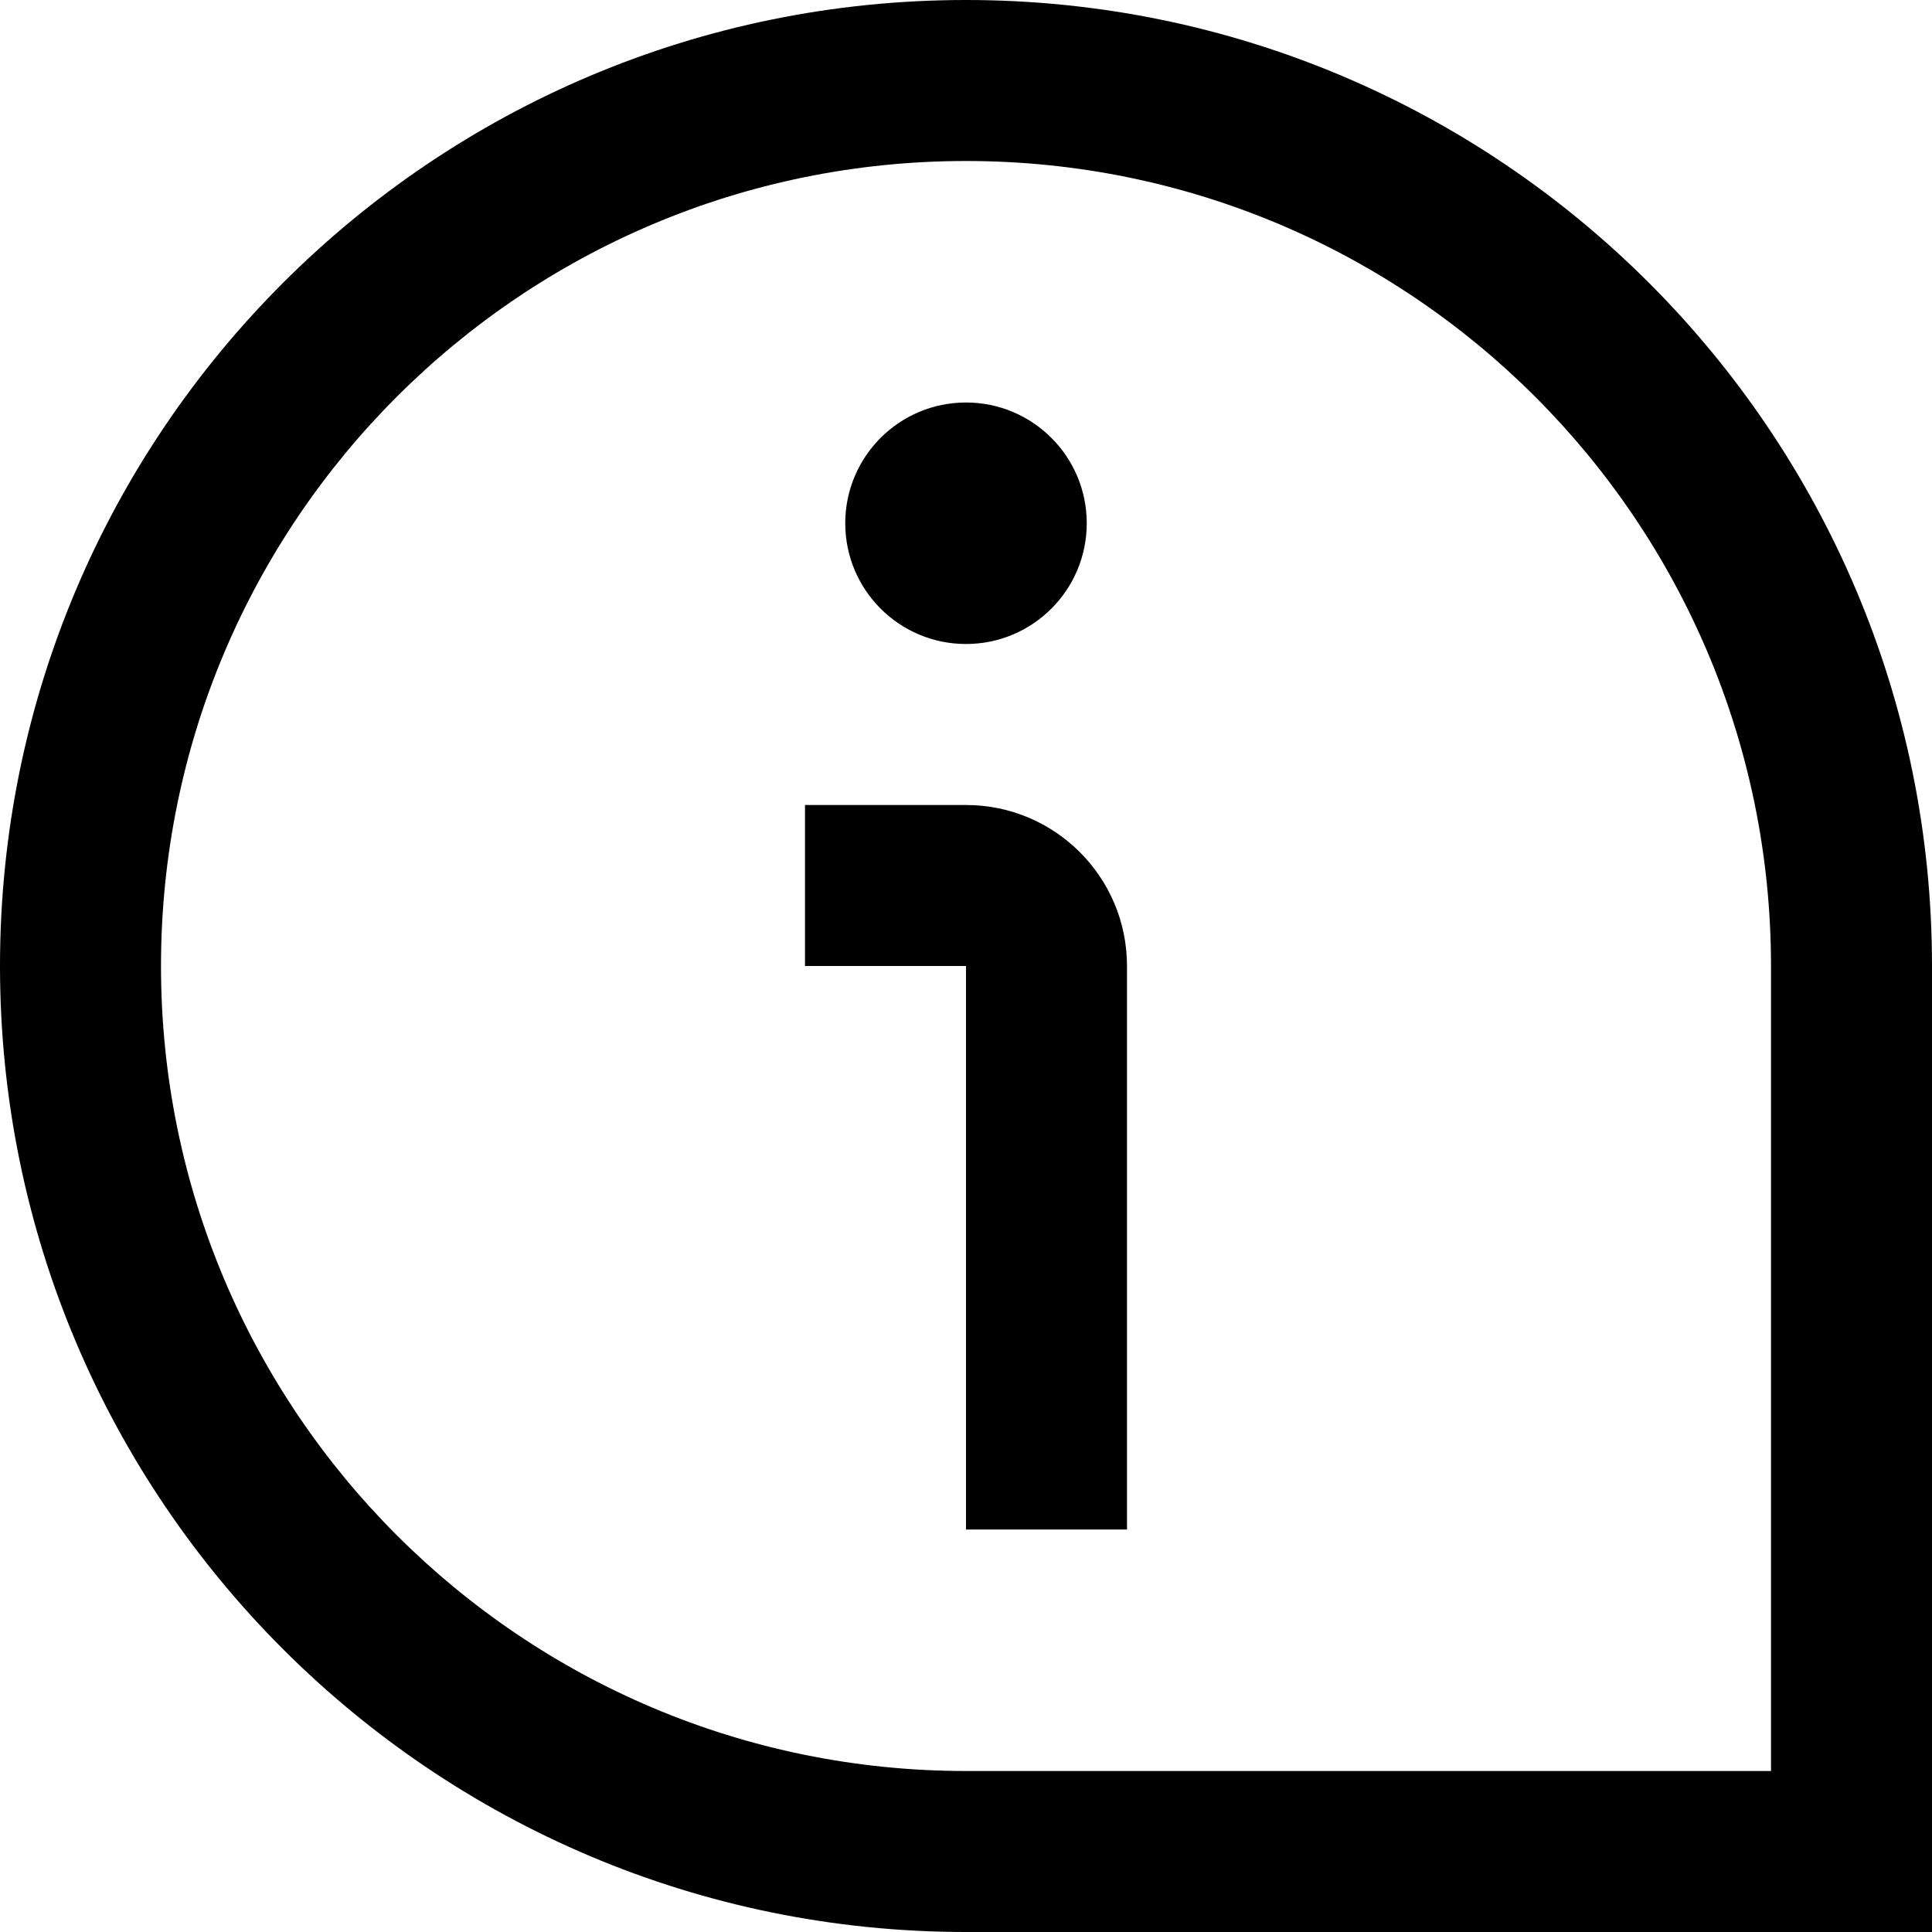
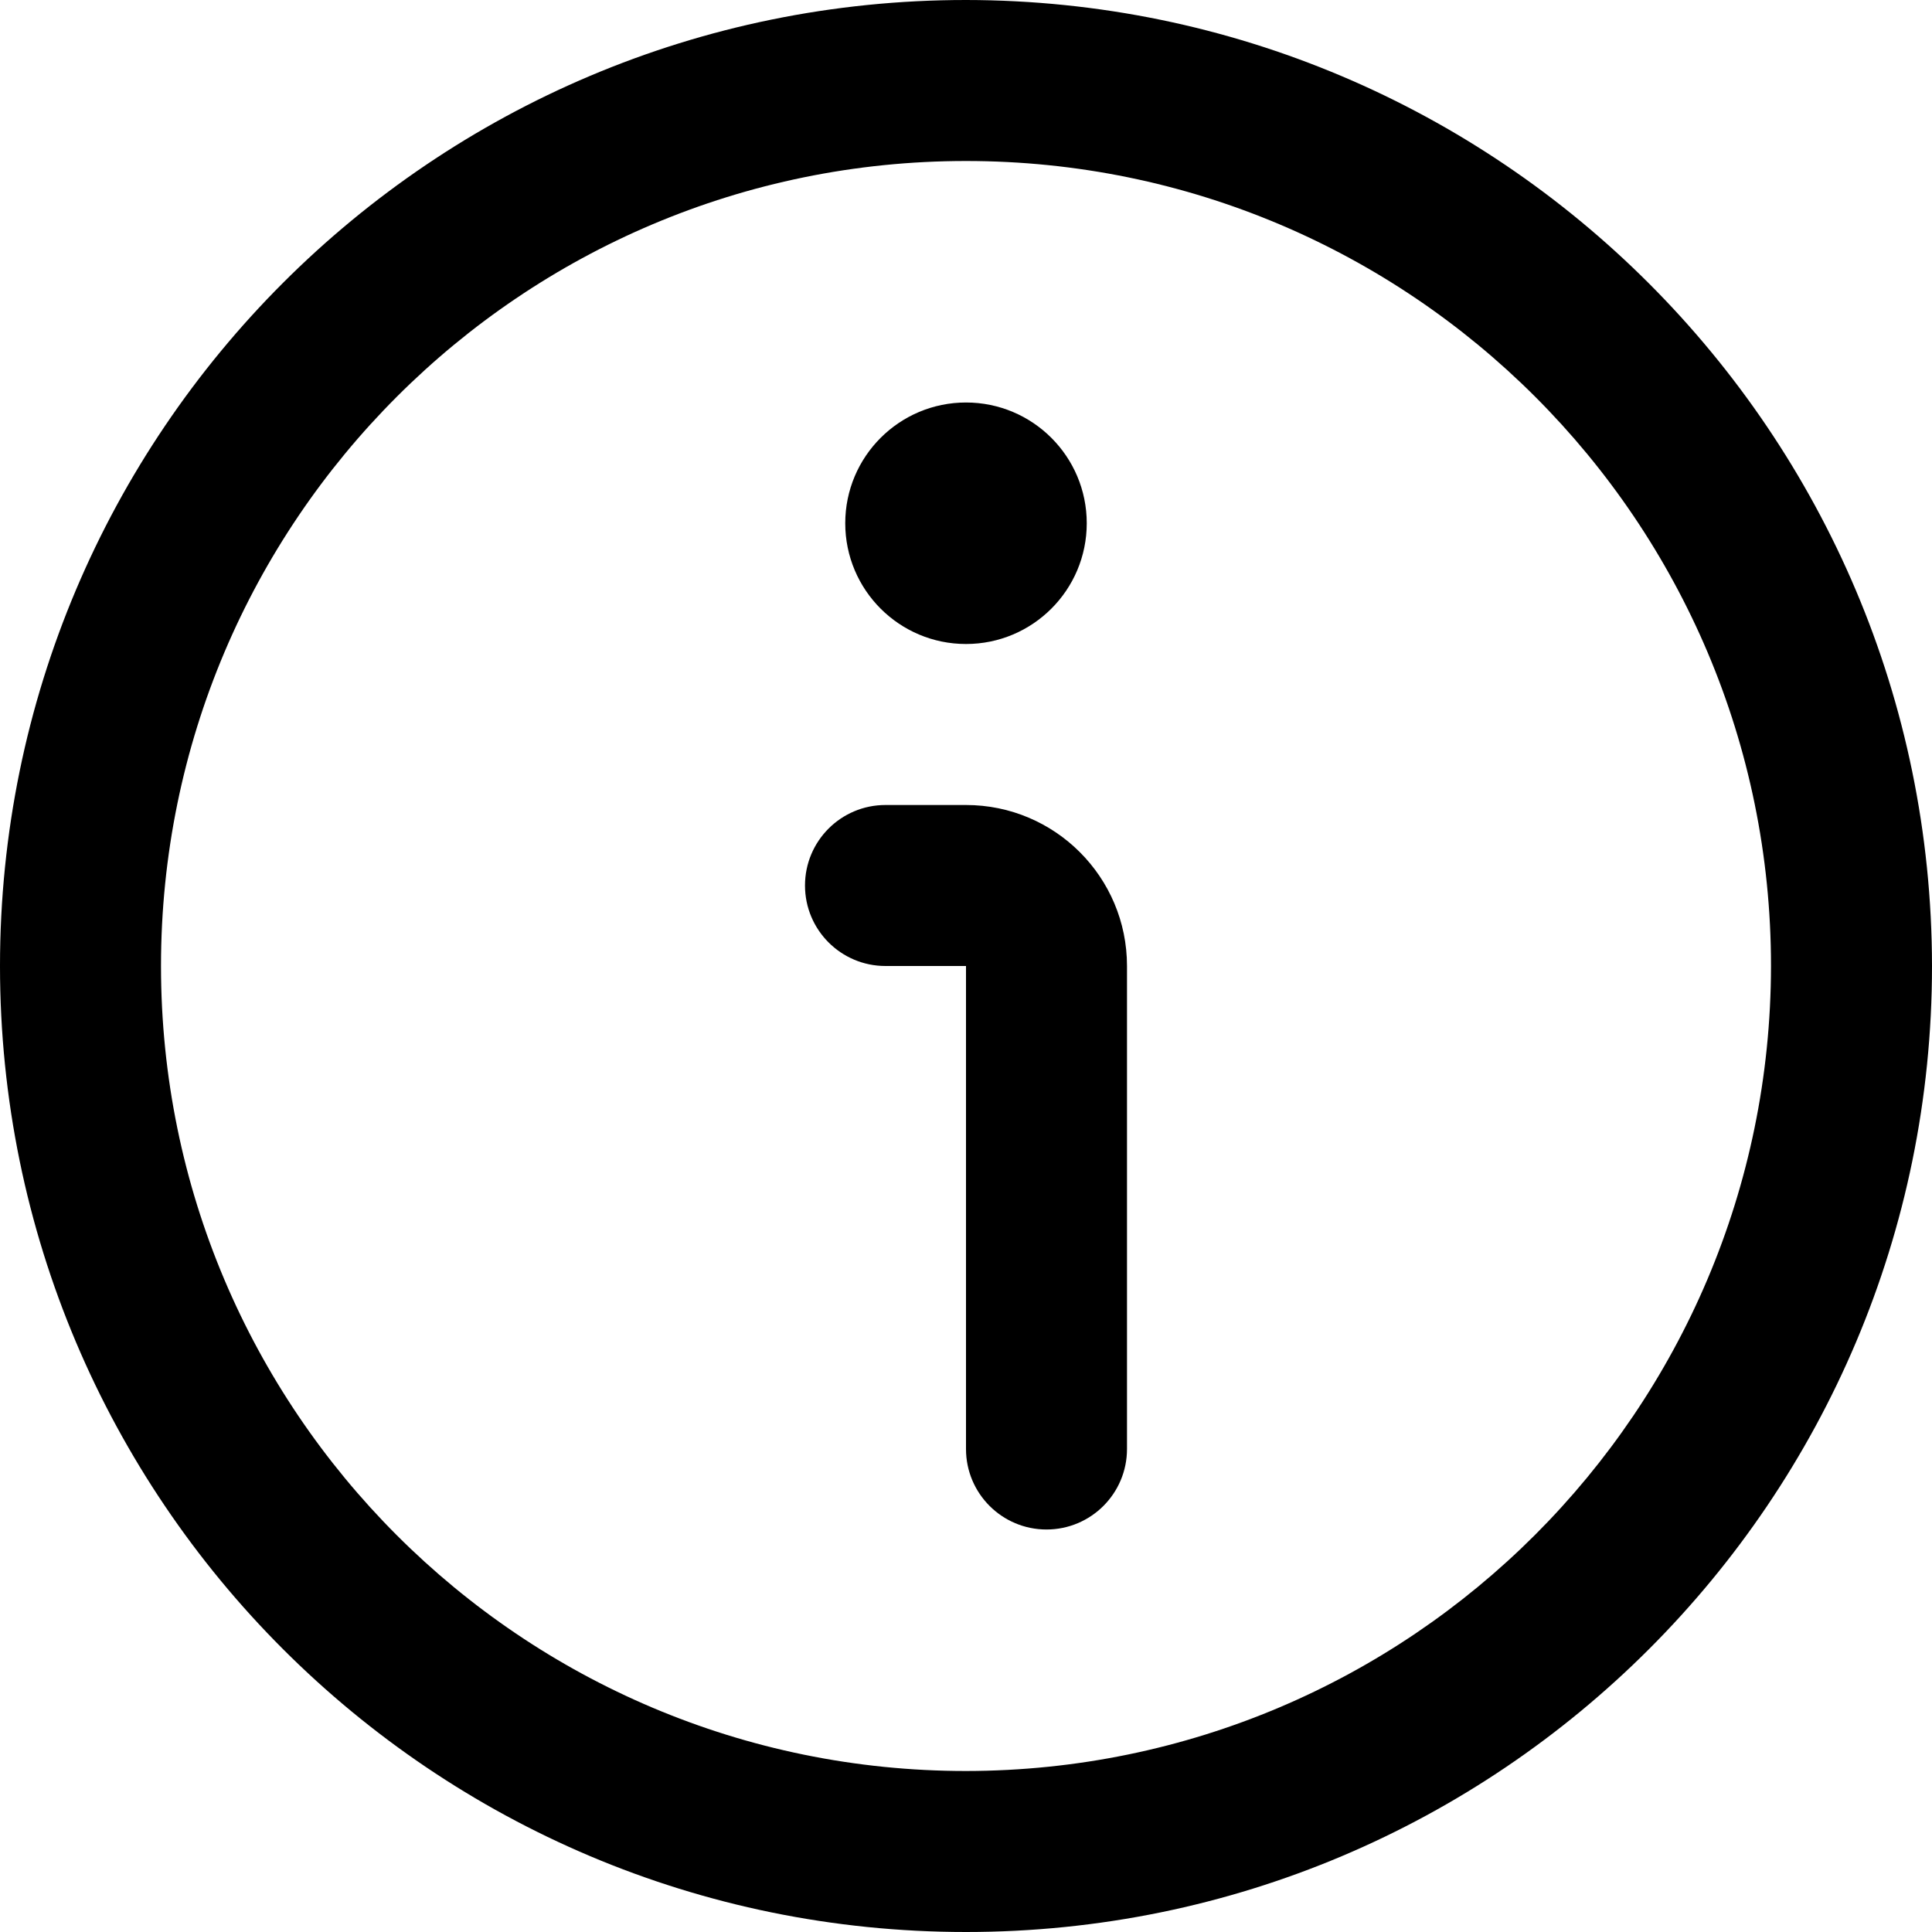
- <svg xmlns="http://www.w3.org/2000/svg" id="Layer_1" data-name="Layer 1" viewBox="0 0 24 24" width="512" height="512">
-   <path d="M13.5,6.5A1.5,1.5,0,1,1,12,5,1.5,1.5,0,0,1,13.5,6.5ZM24,12A12,12,0,1,0,12,24H24Zm-2,0V22H12A10,10,0,1,1,22,12Zm-8,0a2,2,0,0,0-2-2H10v2h2v7h2Z" />
+ <svg xmlns="http://www.w3.org/2000/svg" id="Outline" viewBox="0 0 24 24" width="512" height="512">
+   <path d="M12,0A12,12,0,1,0,24,12,12.013,12.013,0,0,0,12,0Zm0,22A10,10,0,1,1,22,12,10.011,10.011,0,0,1,12,22Z" />
+   <path d="M12,10H11a1,1,0,0,0,0,2h1v6a1,1,0,0,0,2,0V12A2,2,0,0,0,12,10Z" />
+   <circle cx="12" cy="6.5" r="1.5" />
</svg>
